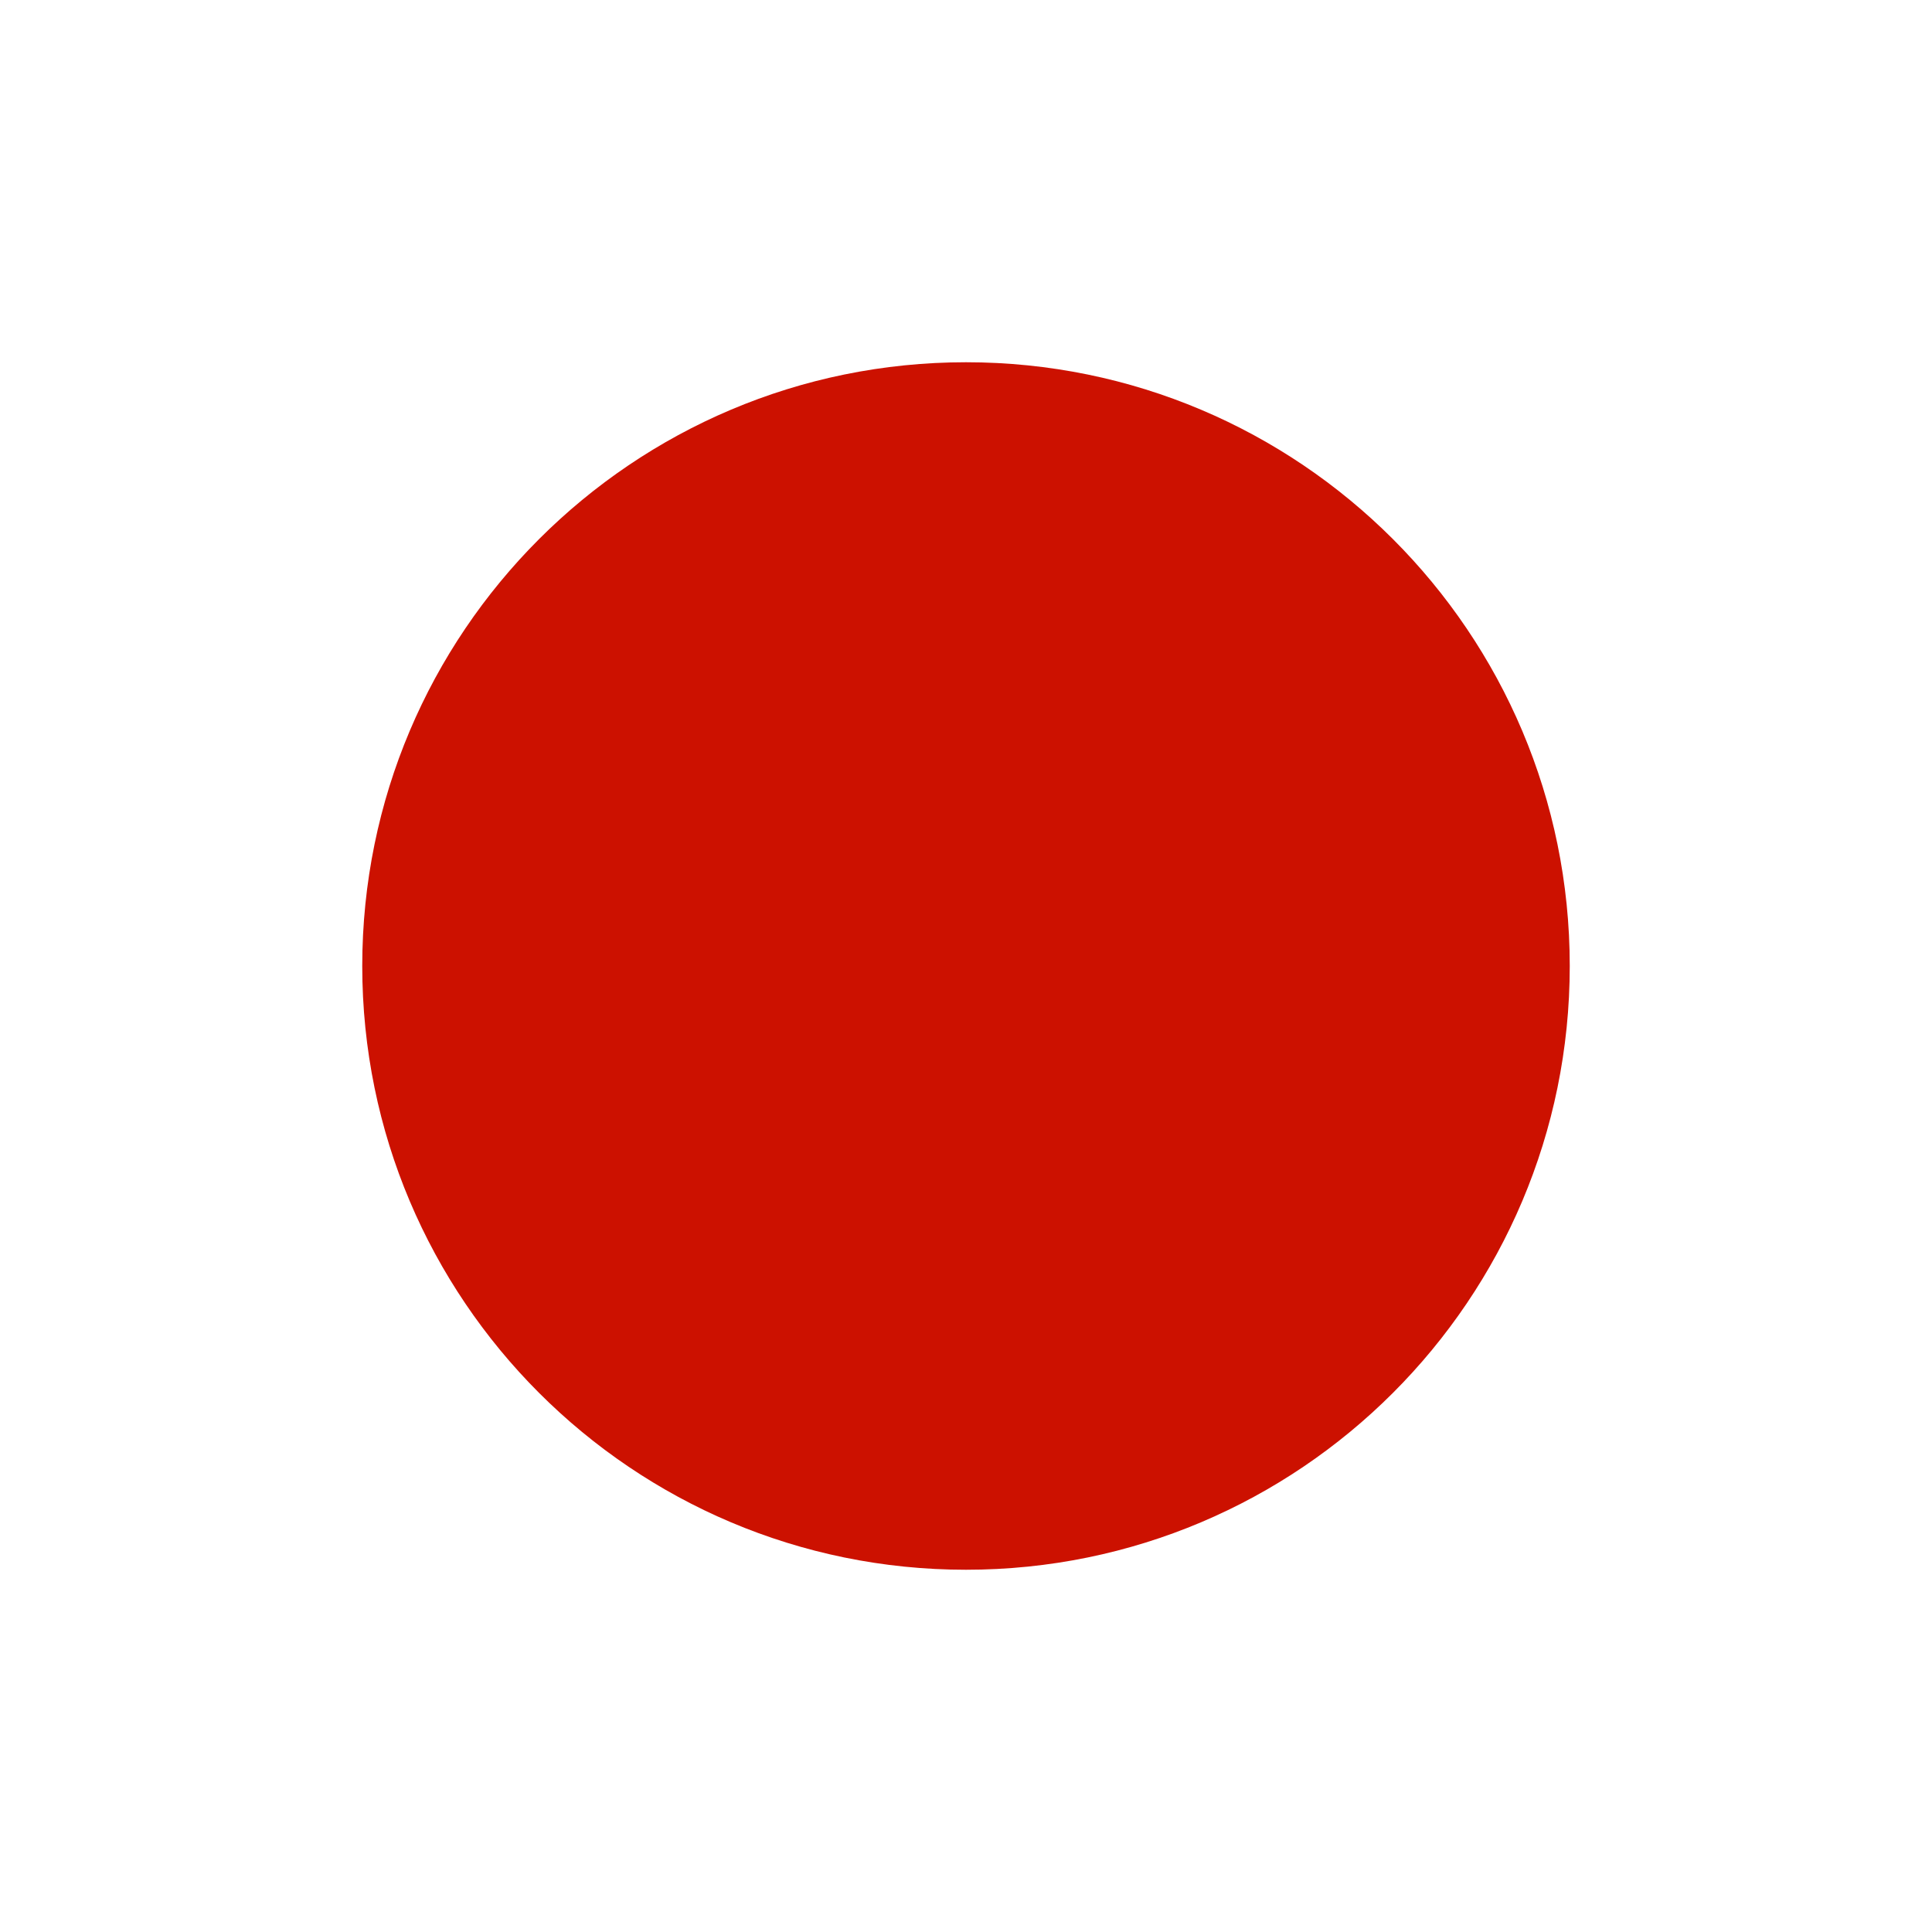
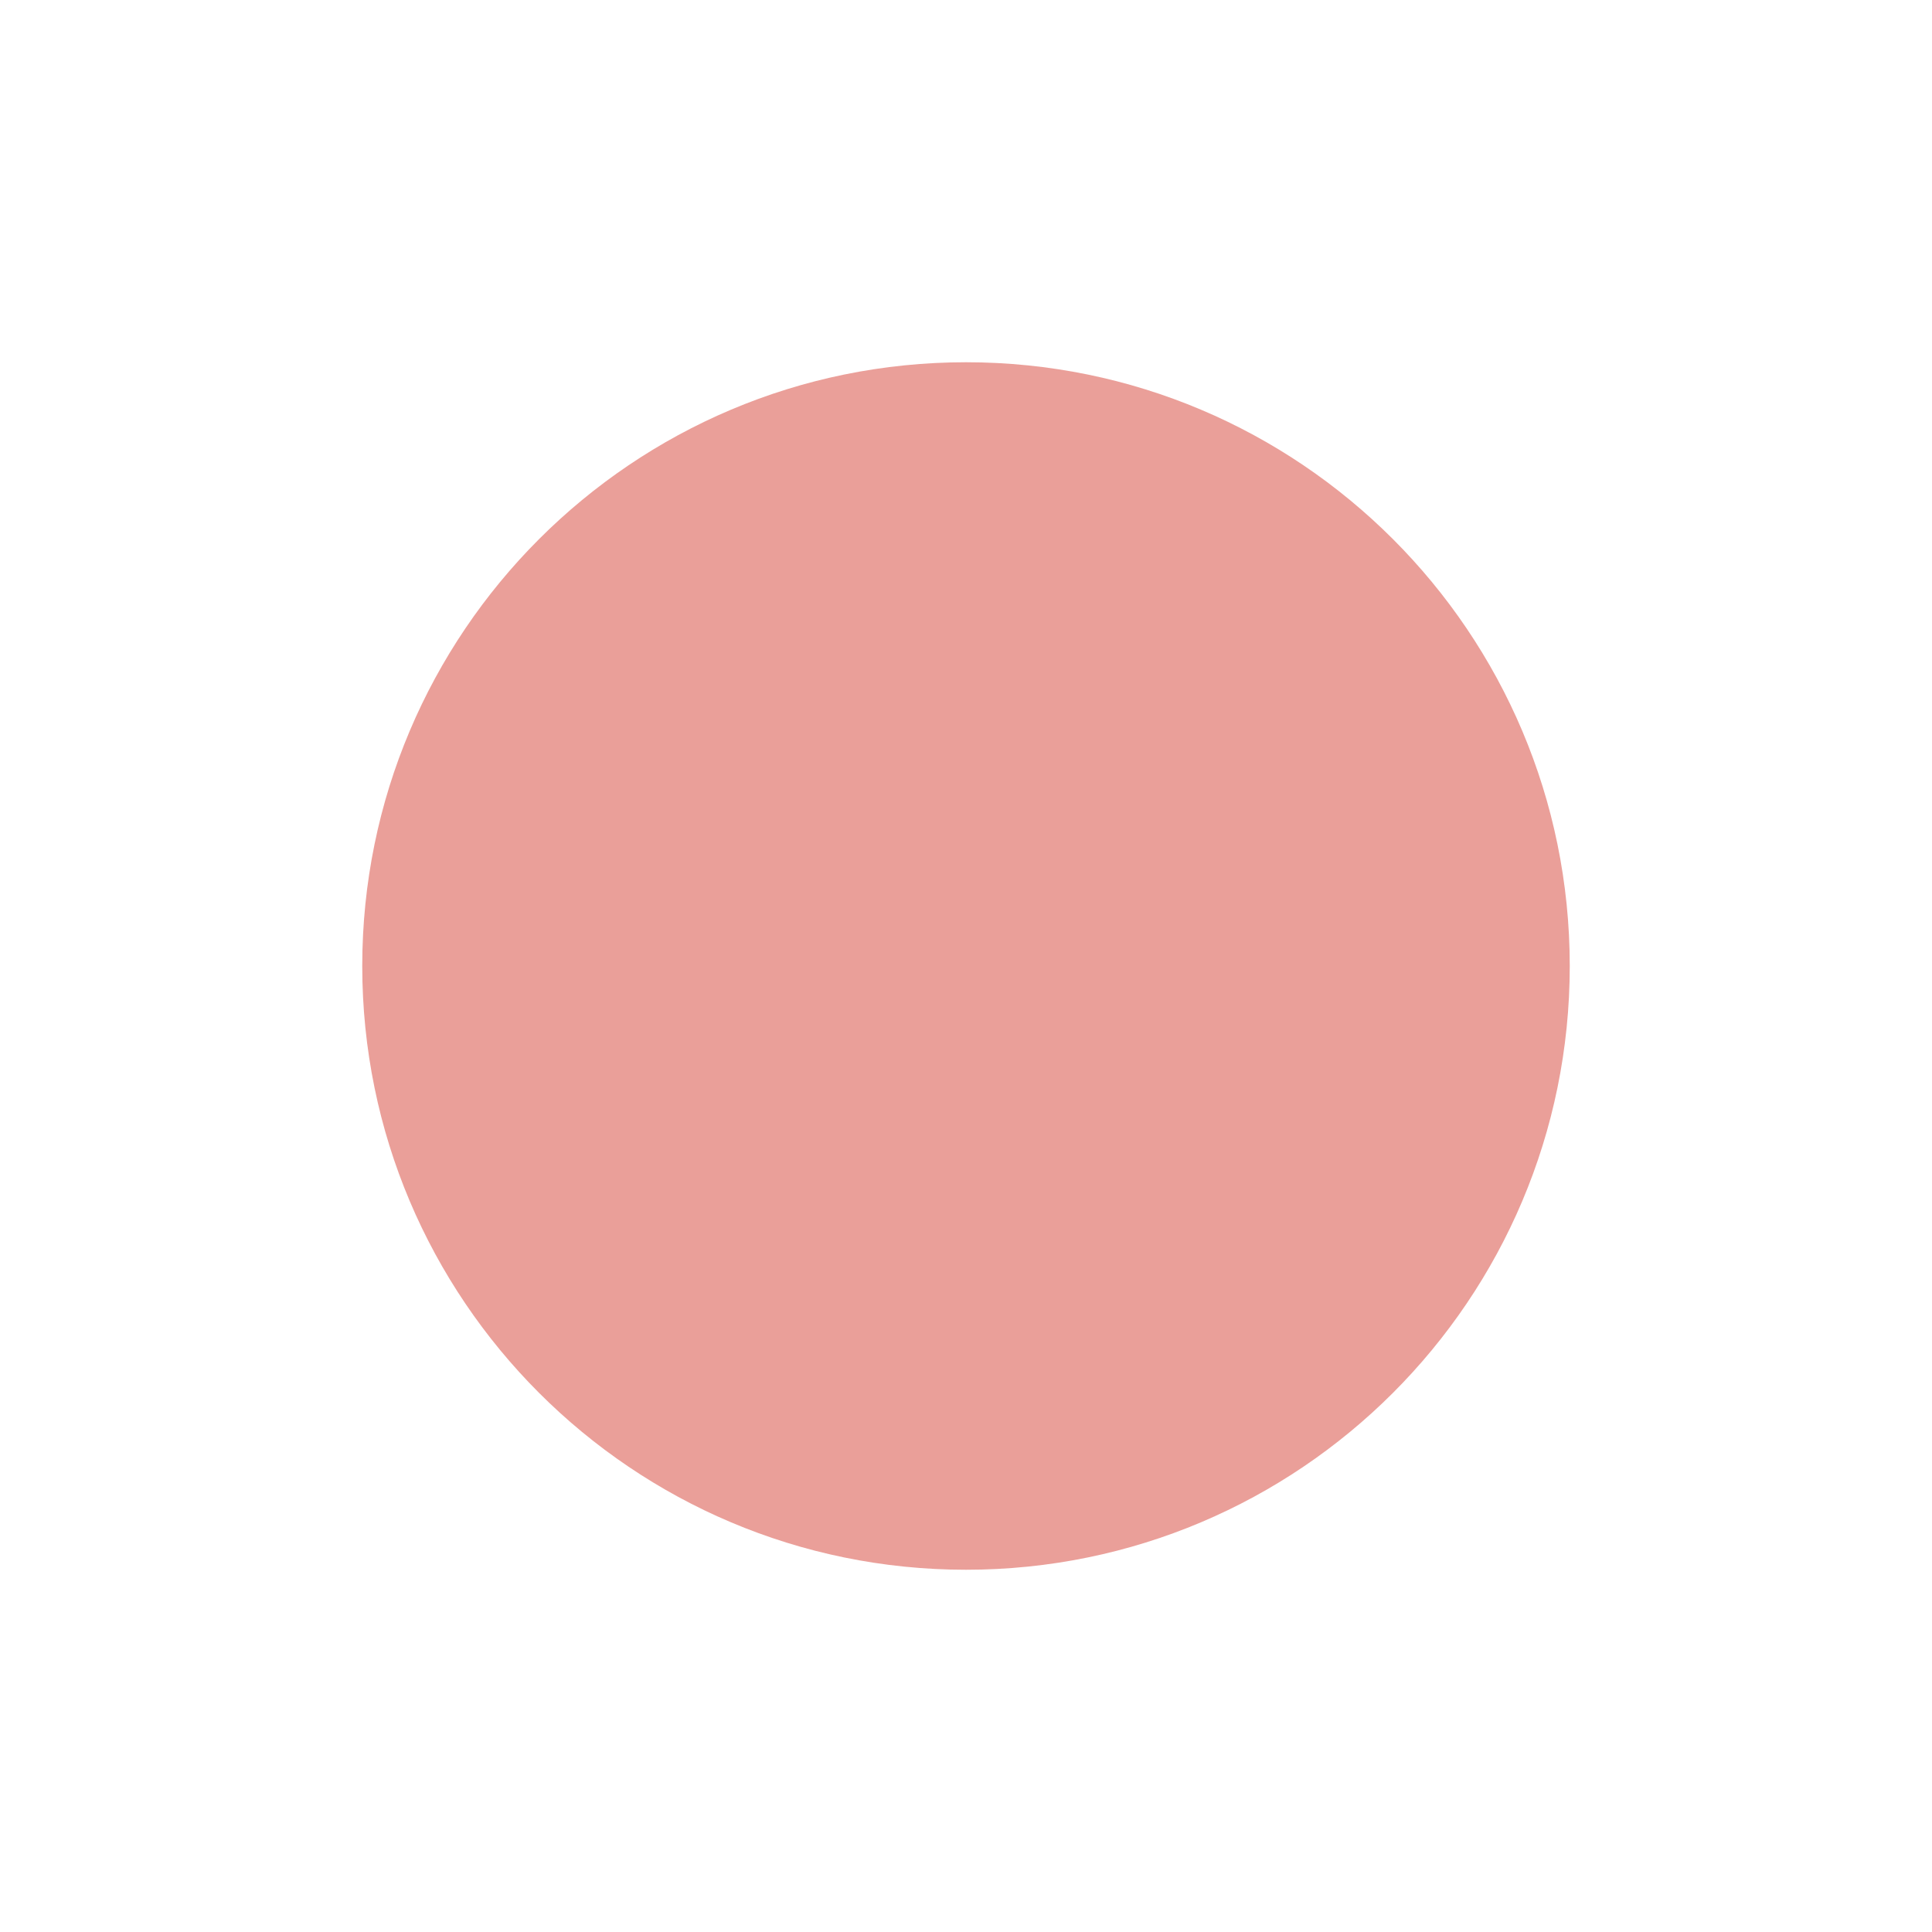
<svg xmlns="http://www.w3.org/2000/svg" width="16" height="16" viewBox="0 0 16 16">
  <g fill="none" fill-rule="evenodd">
-     <g fill="#c10">
+     <g fill="#c10" fill-opacity=".4">
      <circle cx="8" cy="8" r="5" />
    </g>
  </g>
</svg>
